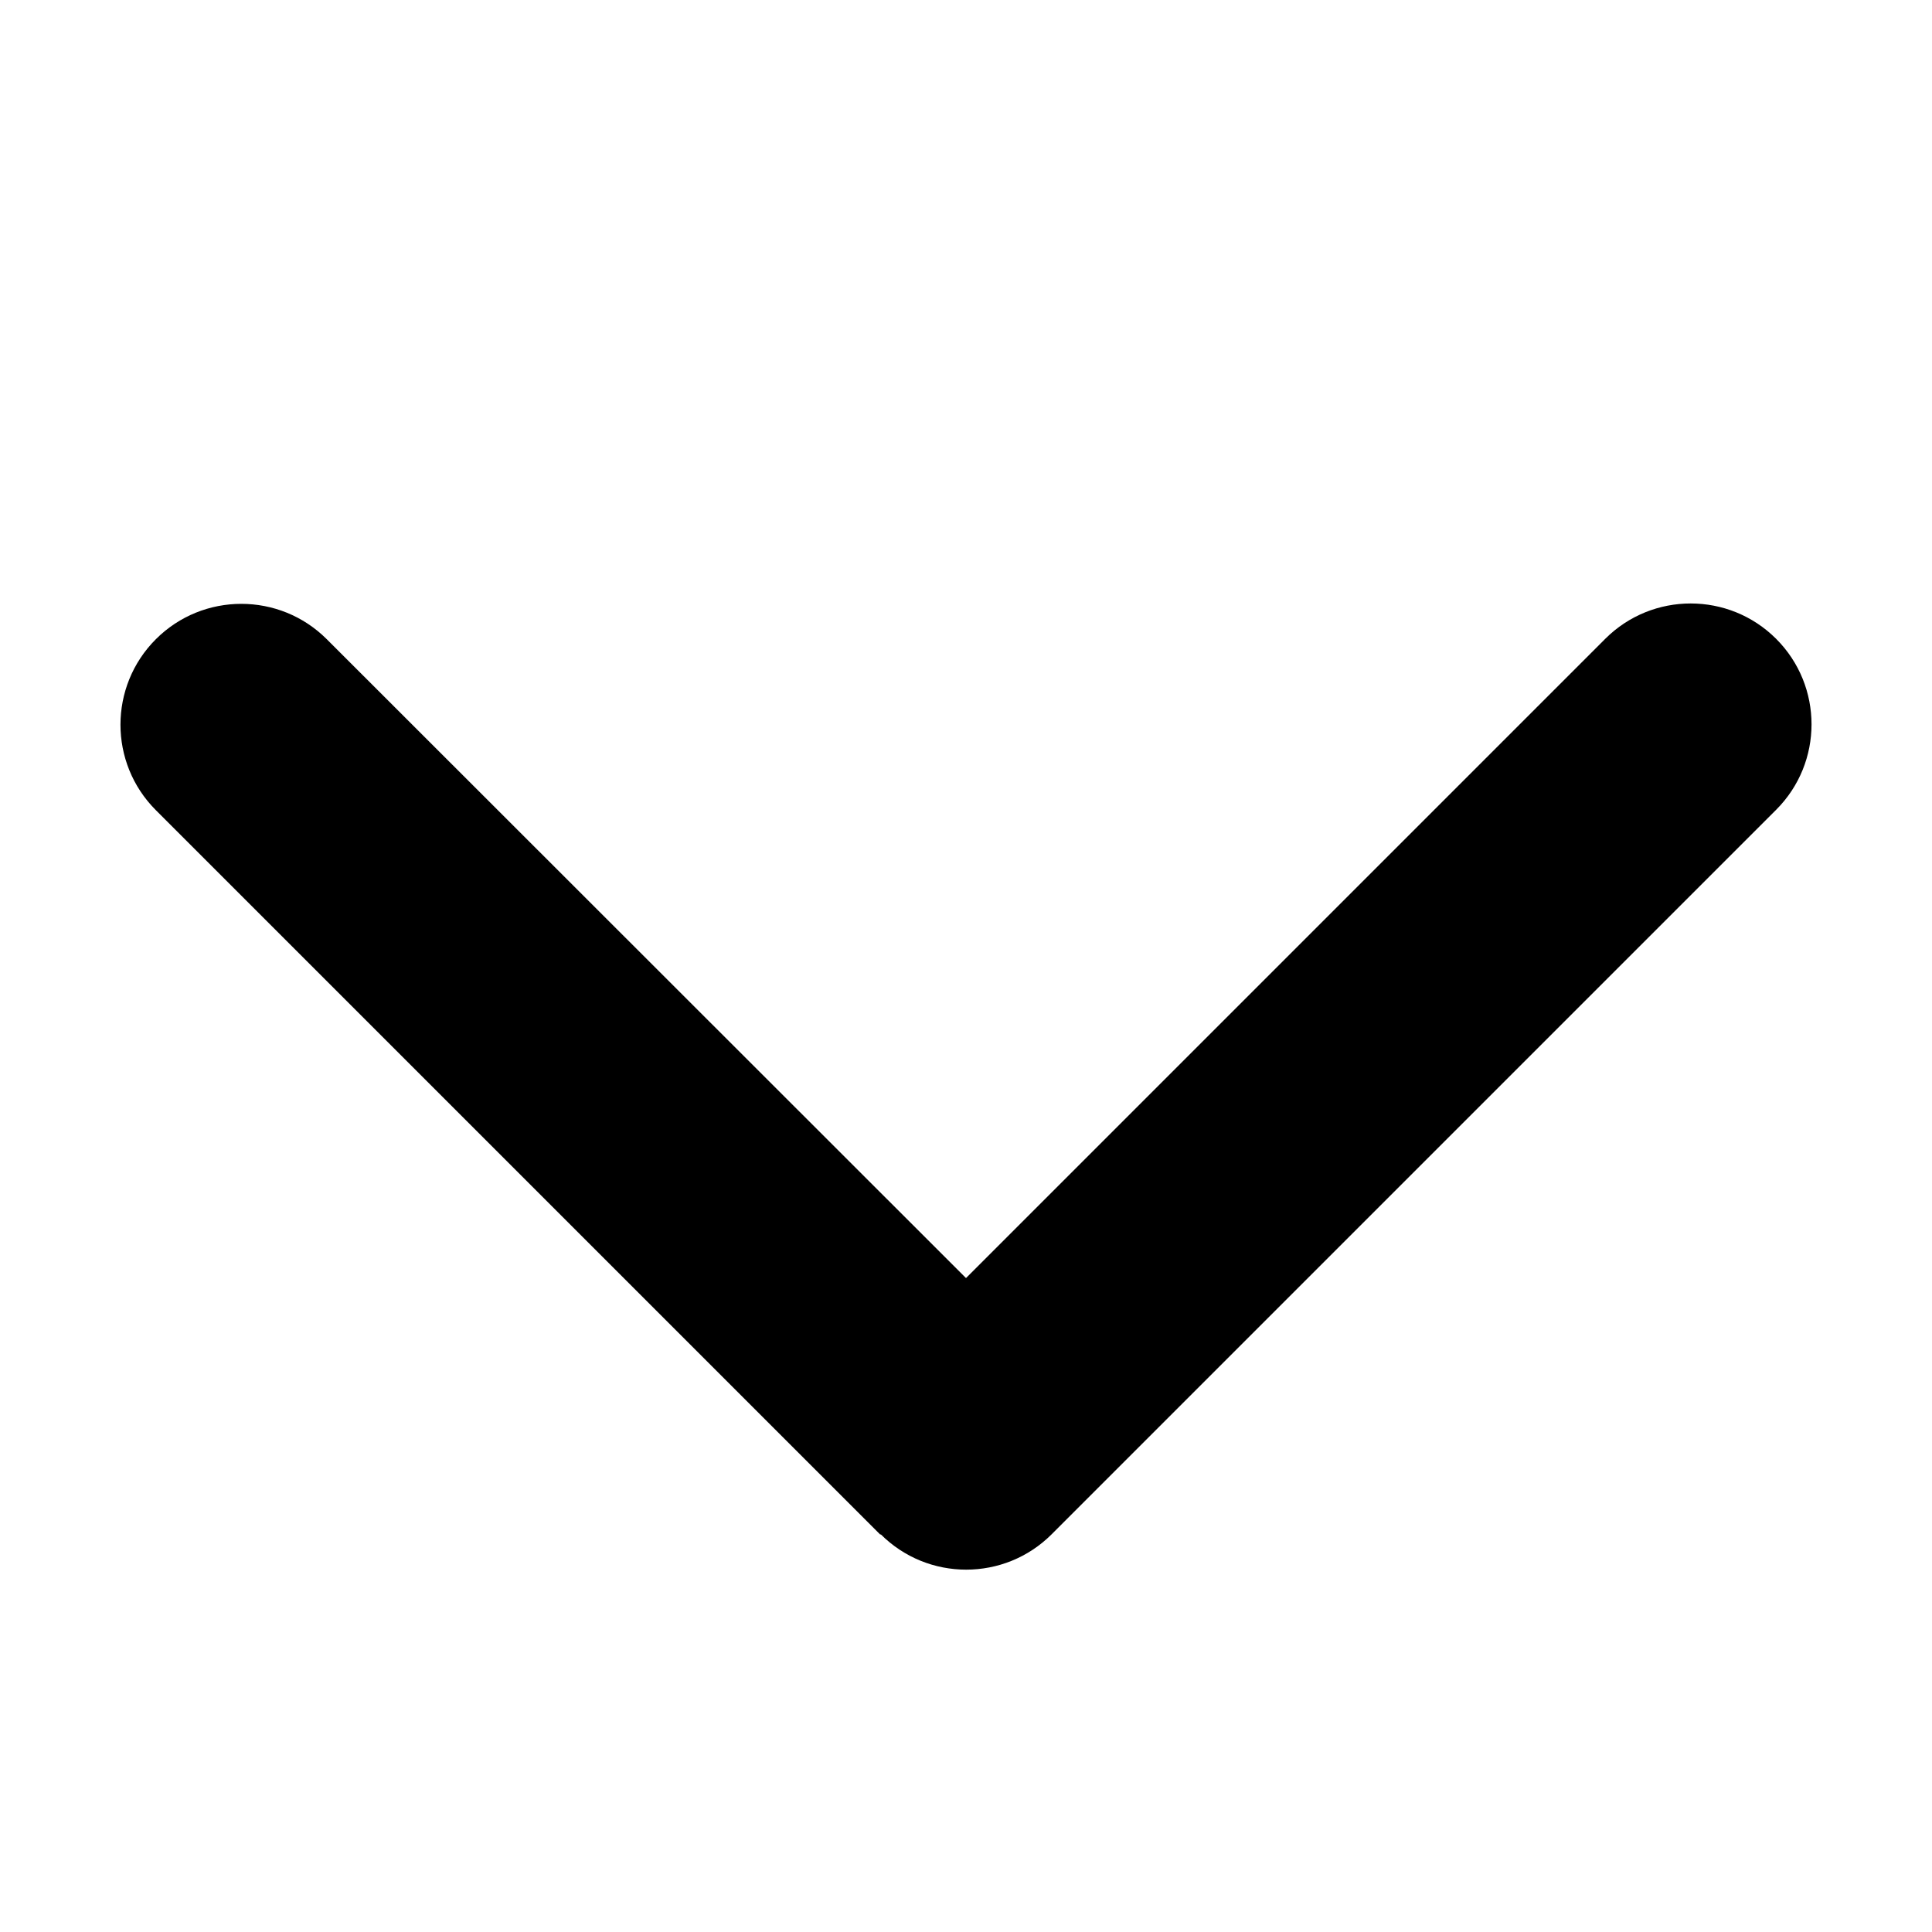
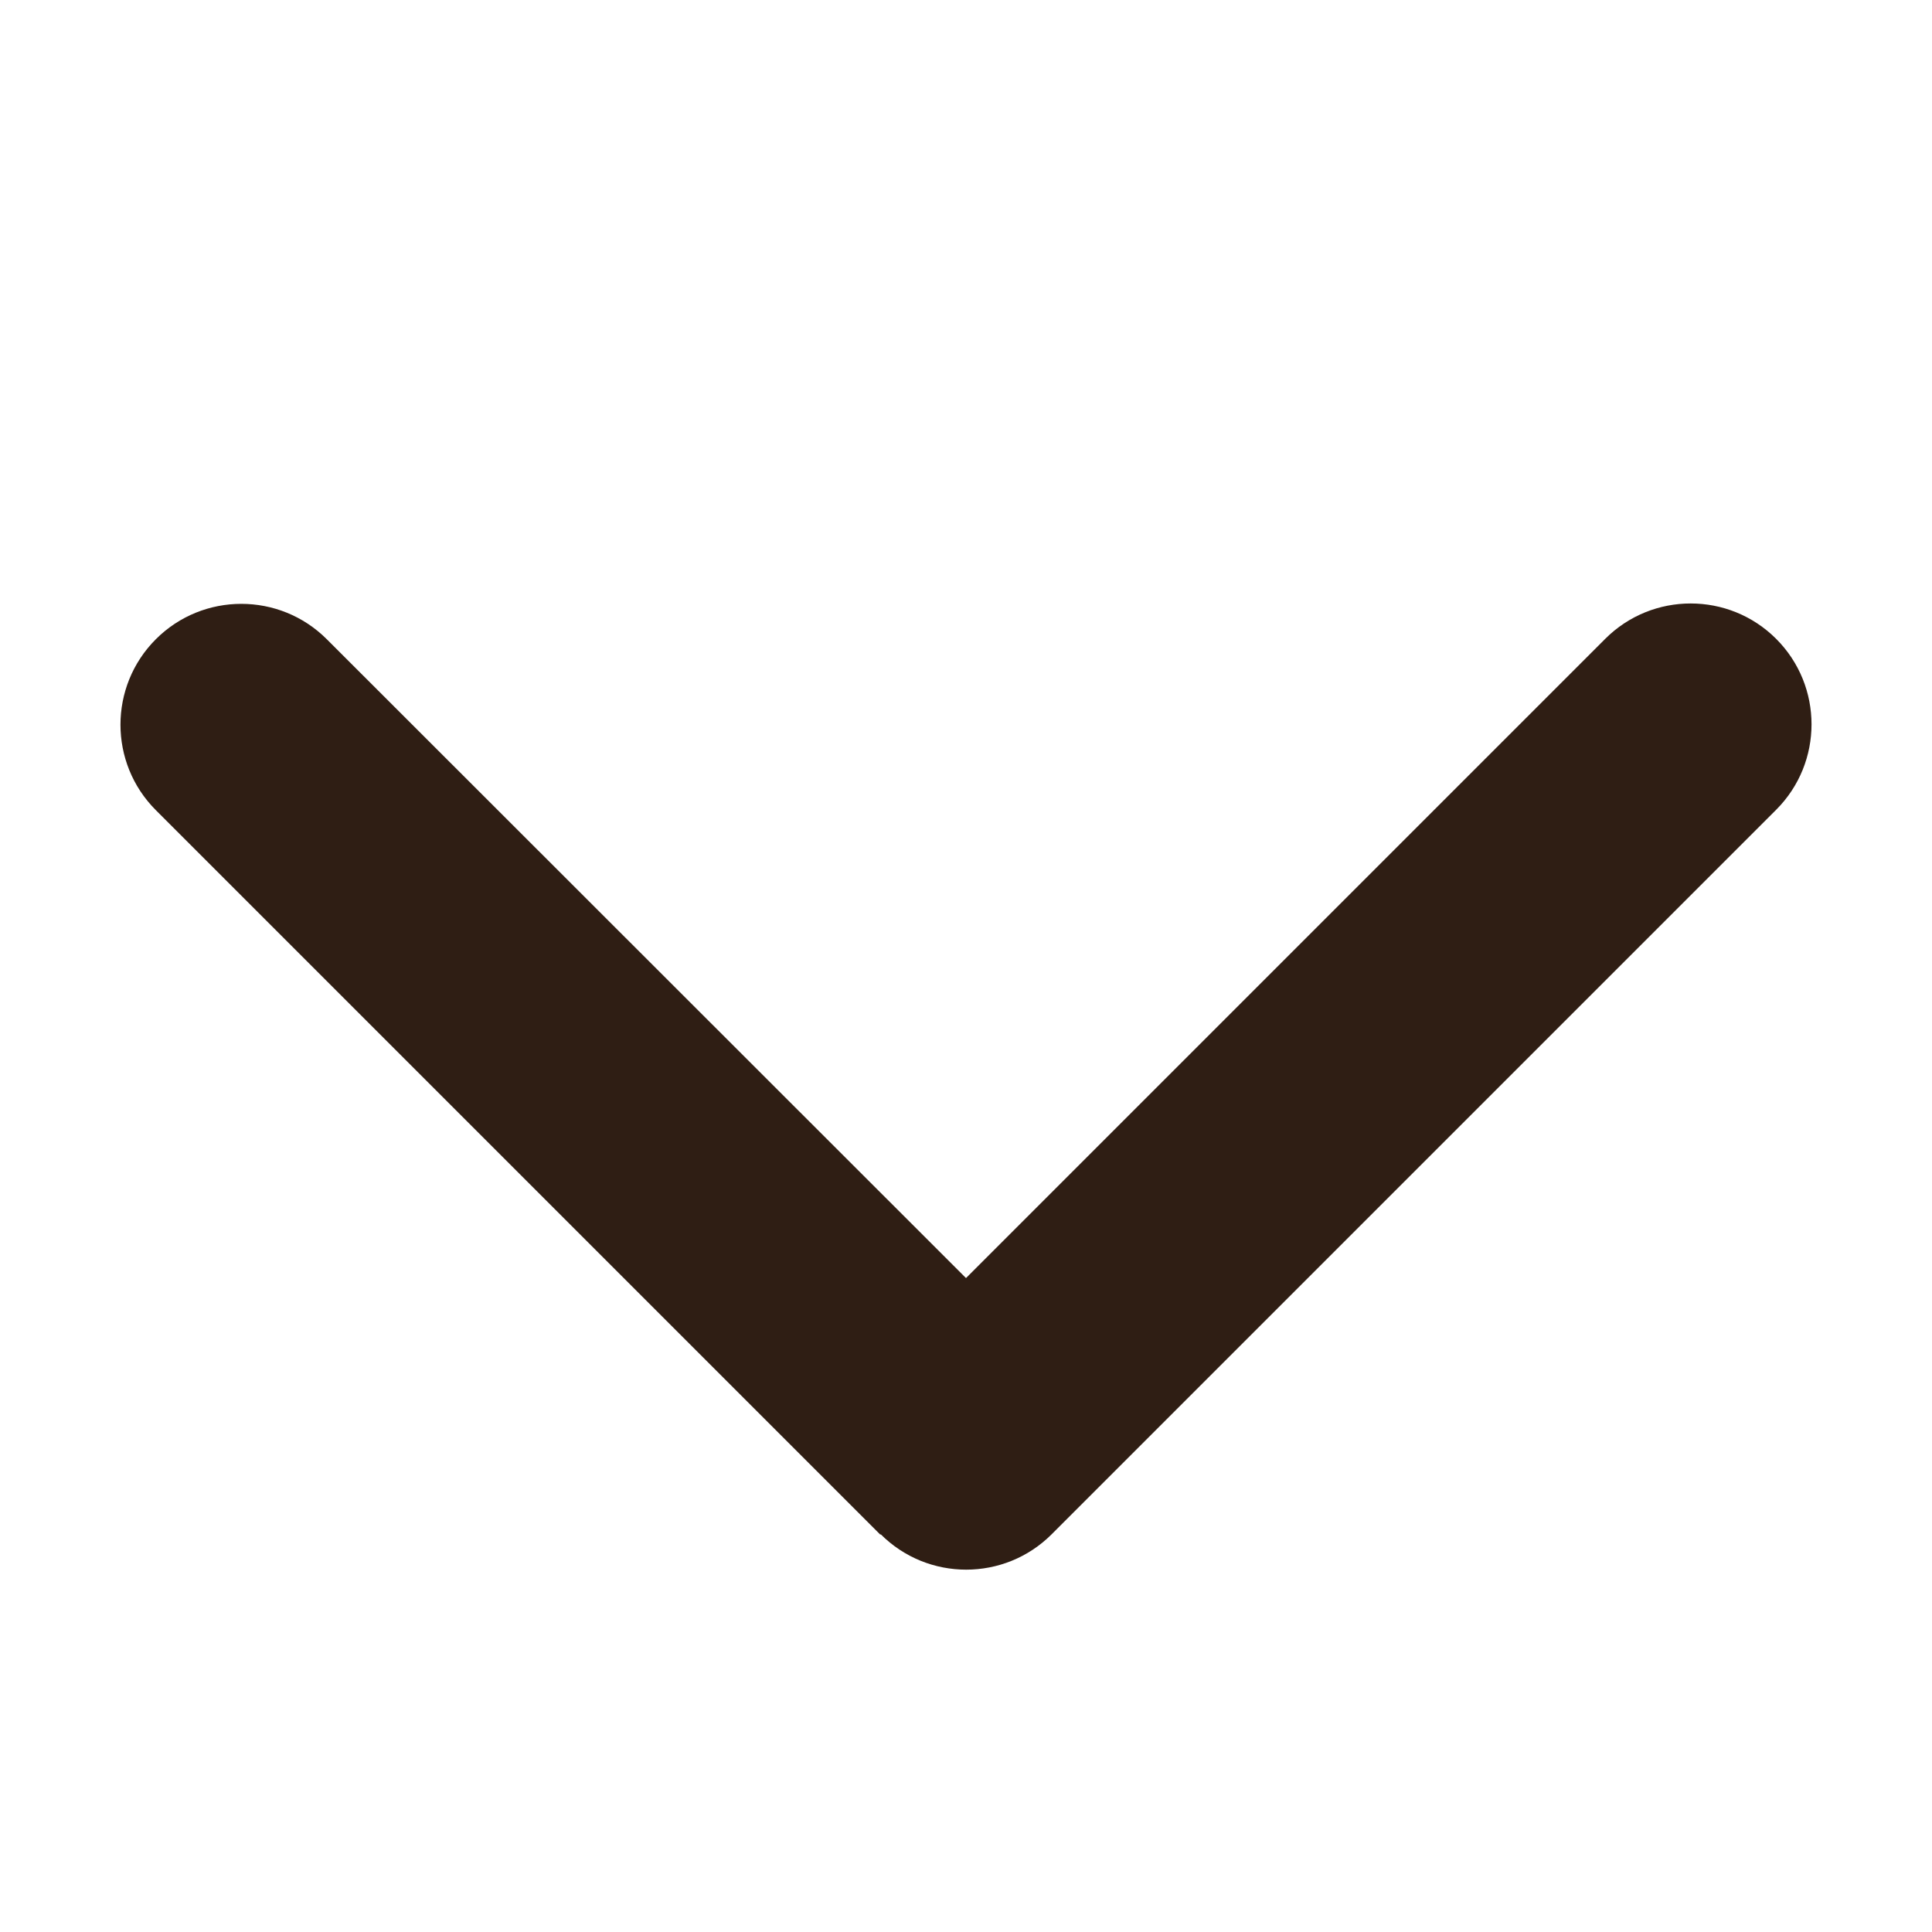
- <svg xmlns="http://www.w3.org/2000/svg" viewBox="0 0 512 512">
+ <svg xmlns="http://www.w3.org/2000/svg" style="fill: #2F1E14" viewBox="0 0 512 512">
  <path d="M233.4 406.6c12.5 12.5 32.8 12.5 45.3 0l192-192c12.5-12.5 12.5-32.8 0-45.3s-32.8-12.5-45.3 0L256 338.7 86.6 169.4c-12.5-12.5-32.8-12.5-45.3 0s-12.5 32.8 0 45.3l192 192z" />
</svg>
